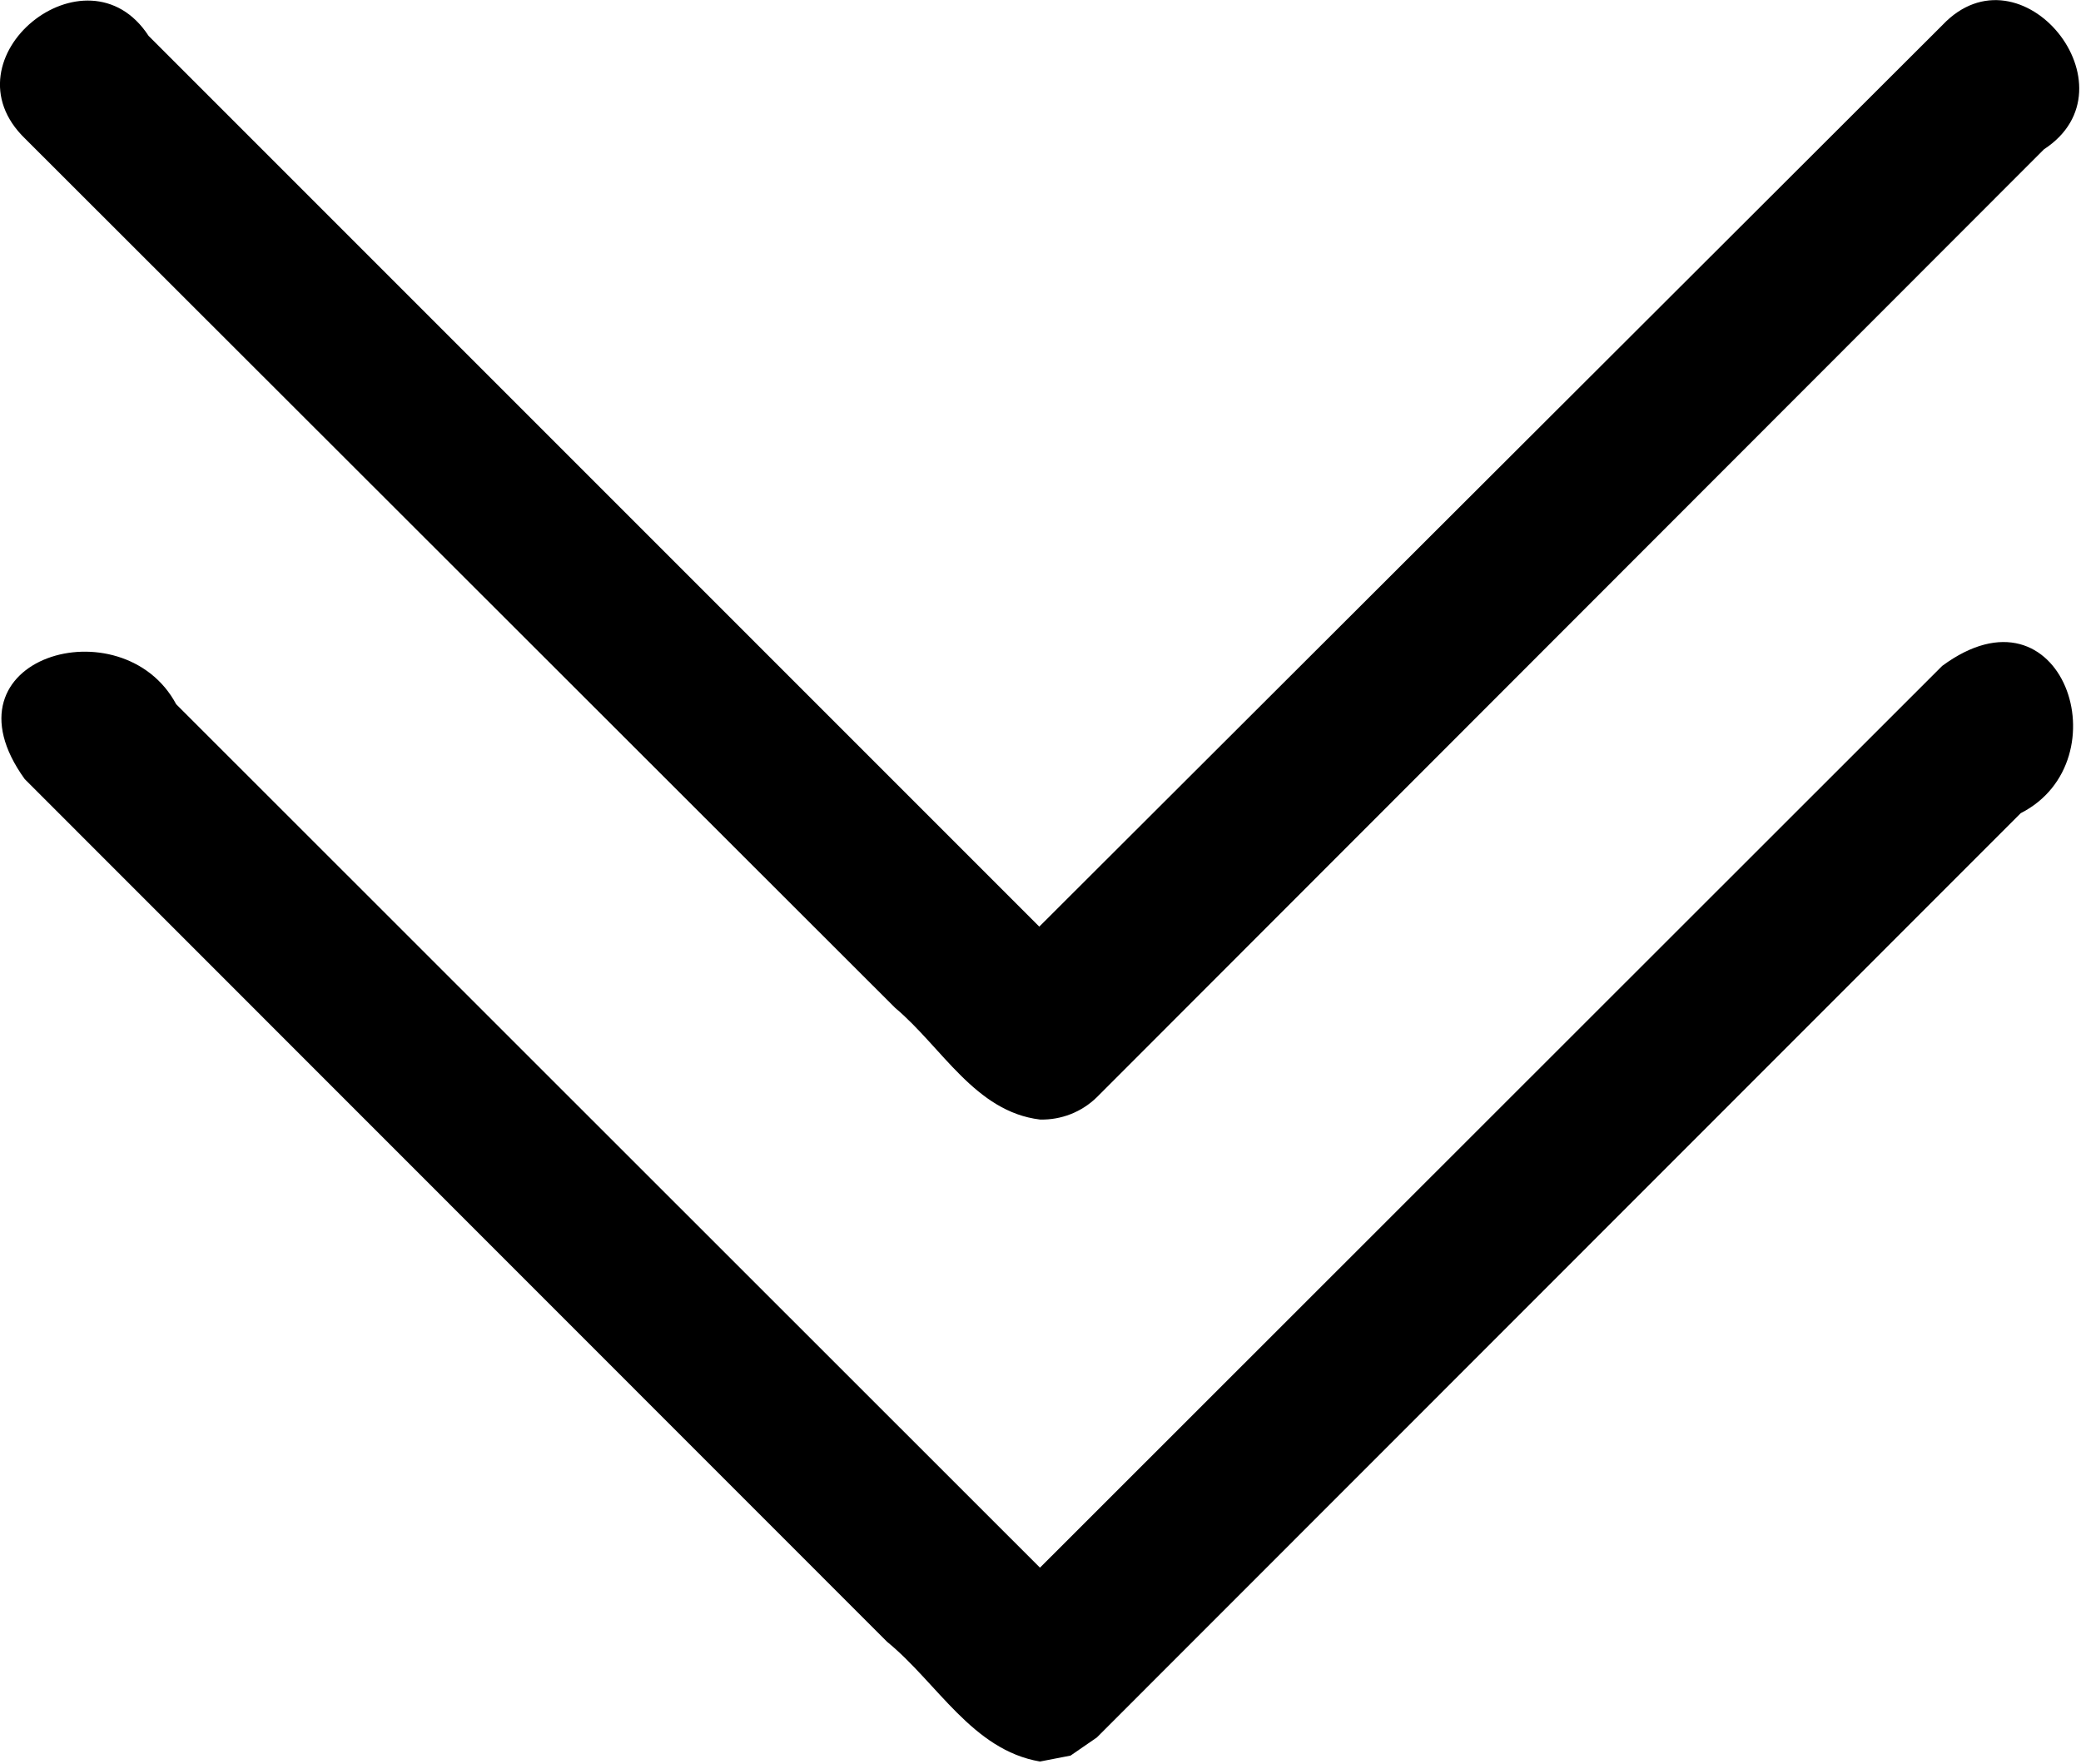
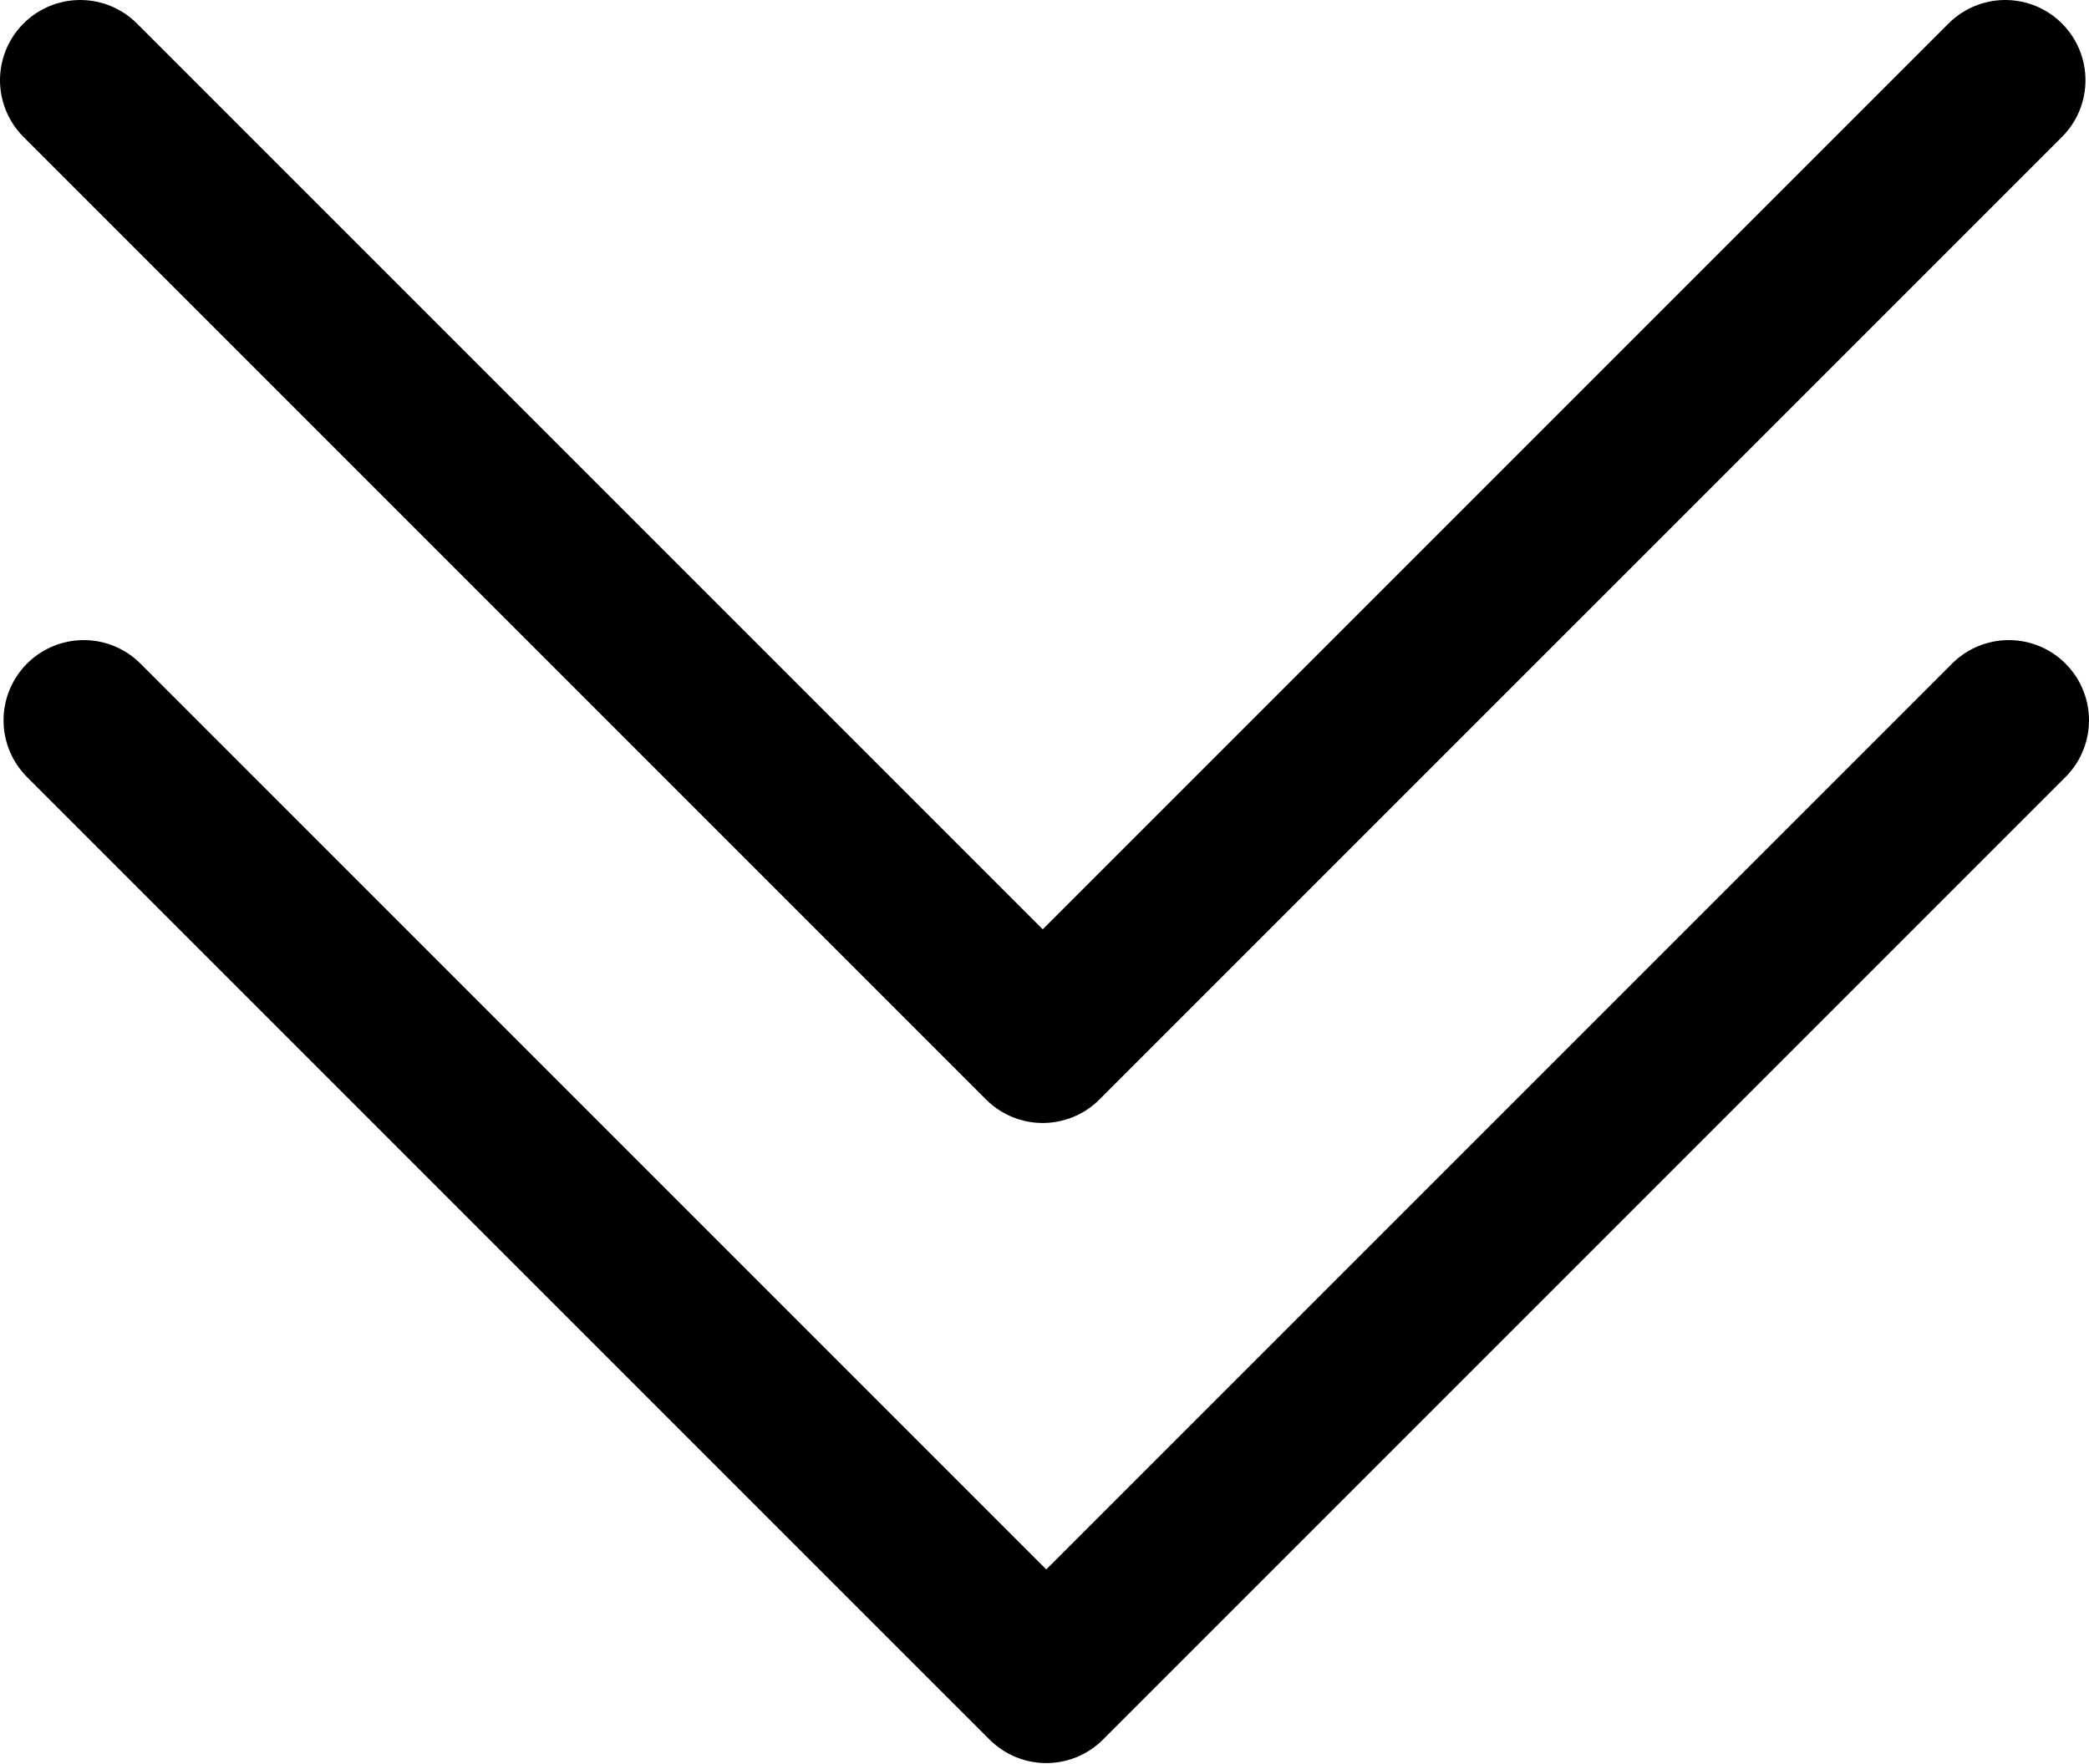
- <svg xmlns="http://www.w3.org/2000/svg" xml:space="preserve" width="23.908" height="20.259">
-   <path d="M11.948 20.236c-.778-.133-1.178-.903-1.756-1.375L.284 8.95c-1.012-1.404 1.125-2.009 1.74-.86l9.924 9.919L22.313 7.65c1.382-1.02 2.088 1.088.902 1.692L12.601 19.96l-.302.208Zm0-7.375c-.744-.09-1.125-.83-1.665-1.284L.29 1.594C-.67.669.998-.676 1.707.412L11.94 10.645 22.317.287c.902-.951 2.254.718 1.166 1.428l-10.882 10.89a.9.9 0 0 1-.653.256" />
+ <svg xmlns="http://www.w3.org/2000/svg" width="13.022" height="10.991" fill="none" stroke="currentColor" stroke-linecap="round" stroke-linejoin="round" class="rx-icons rxicons-chevron-down">
+   <path d="m.522 4.49 6 6 6-6" />
+   <path d="m.5.5 6 6 6-6" />
</svg>
